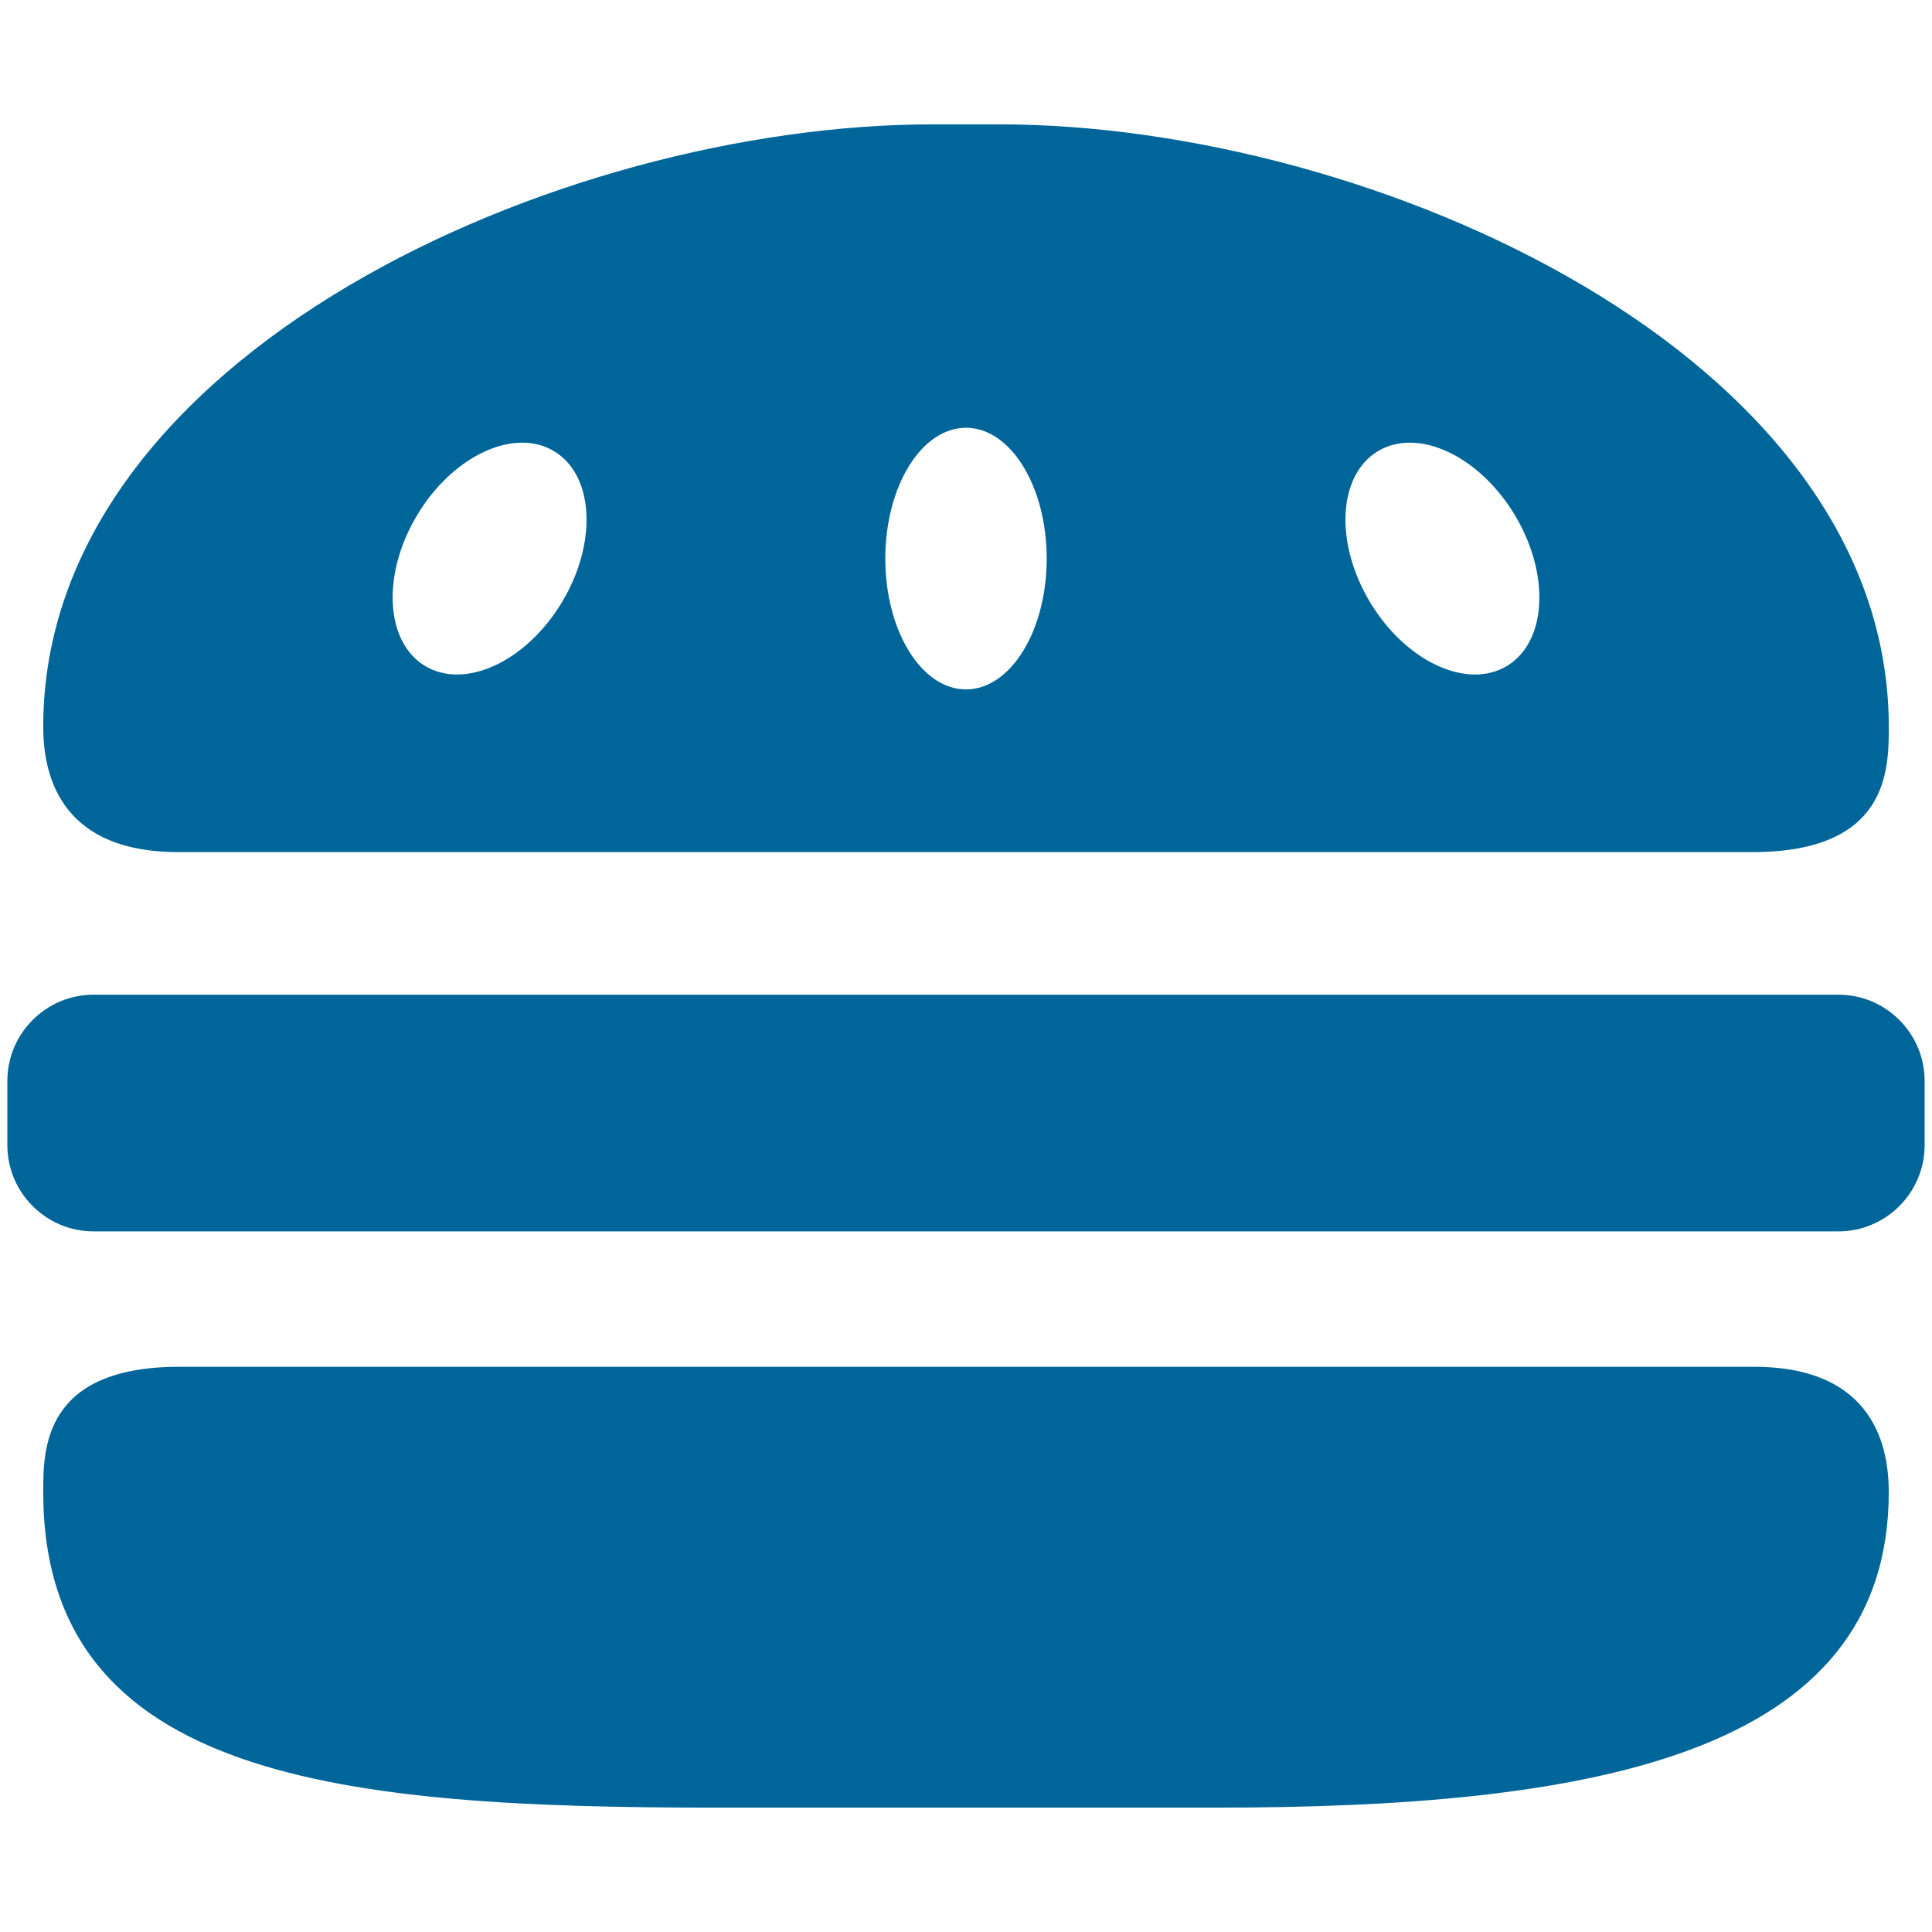
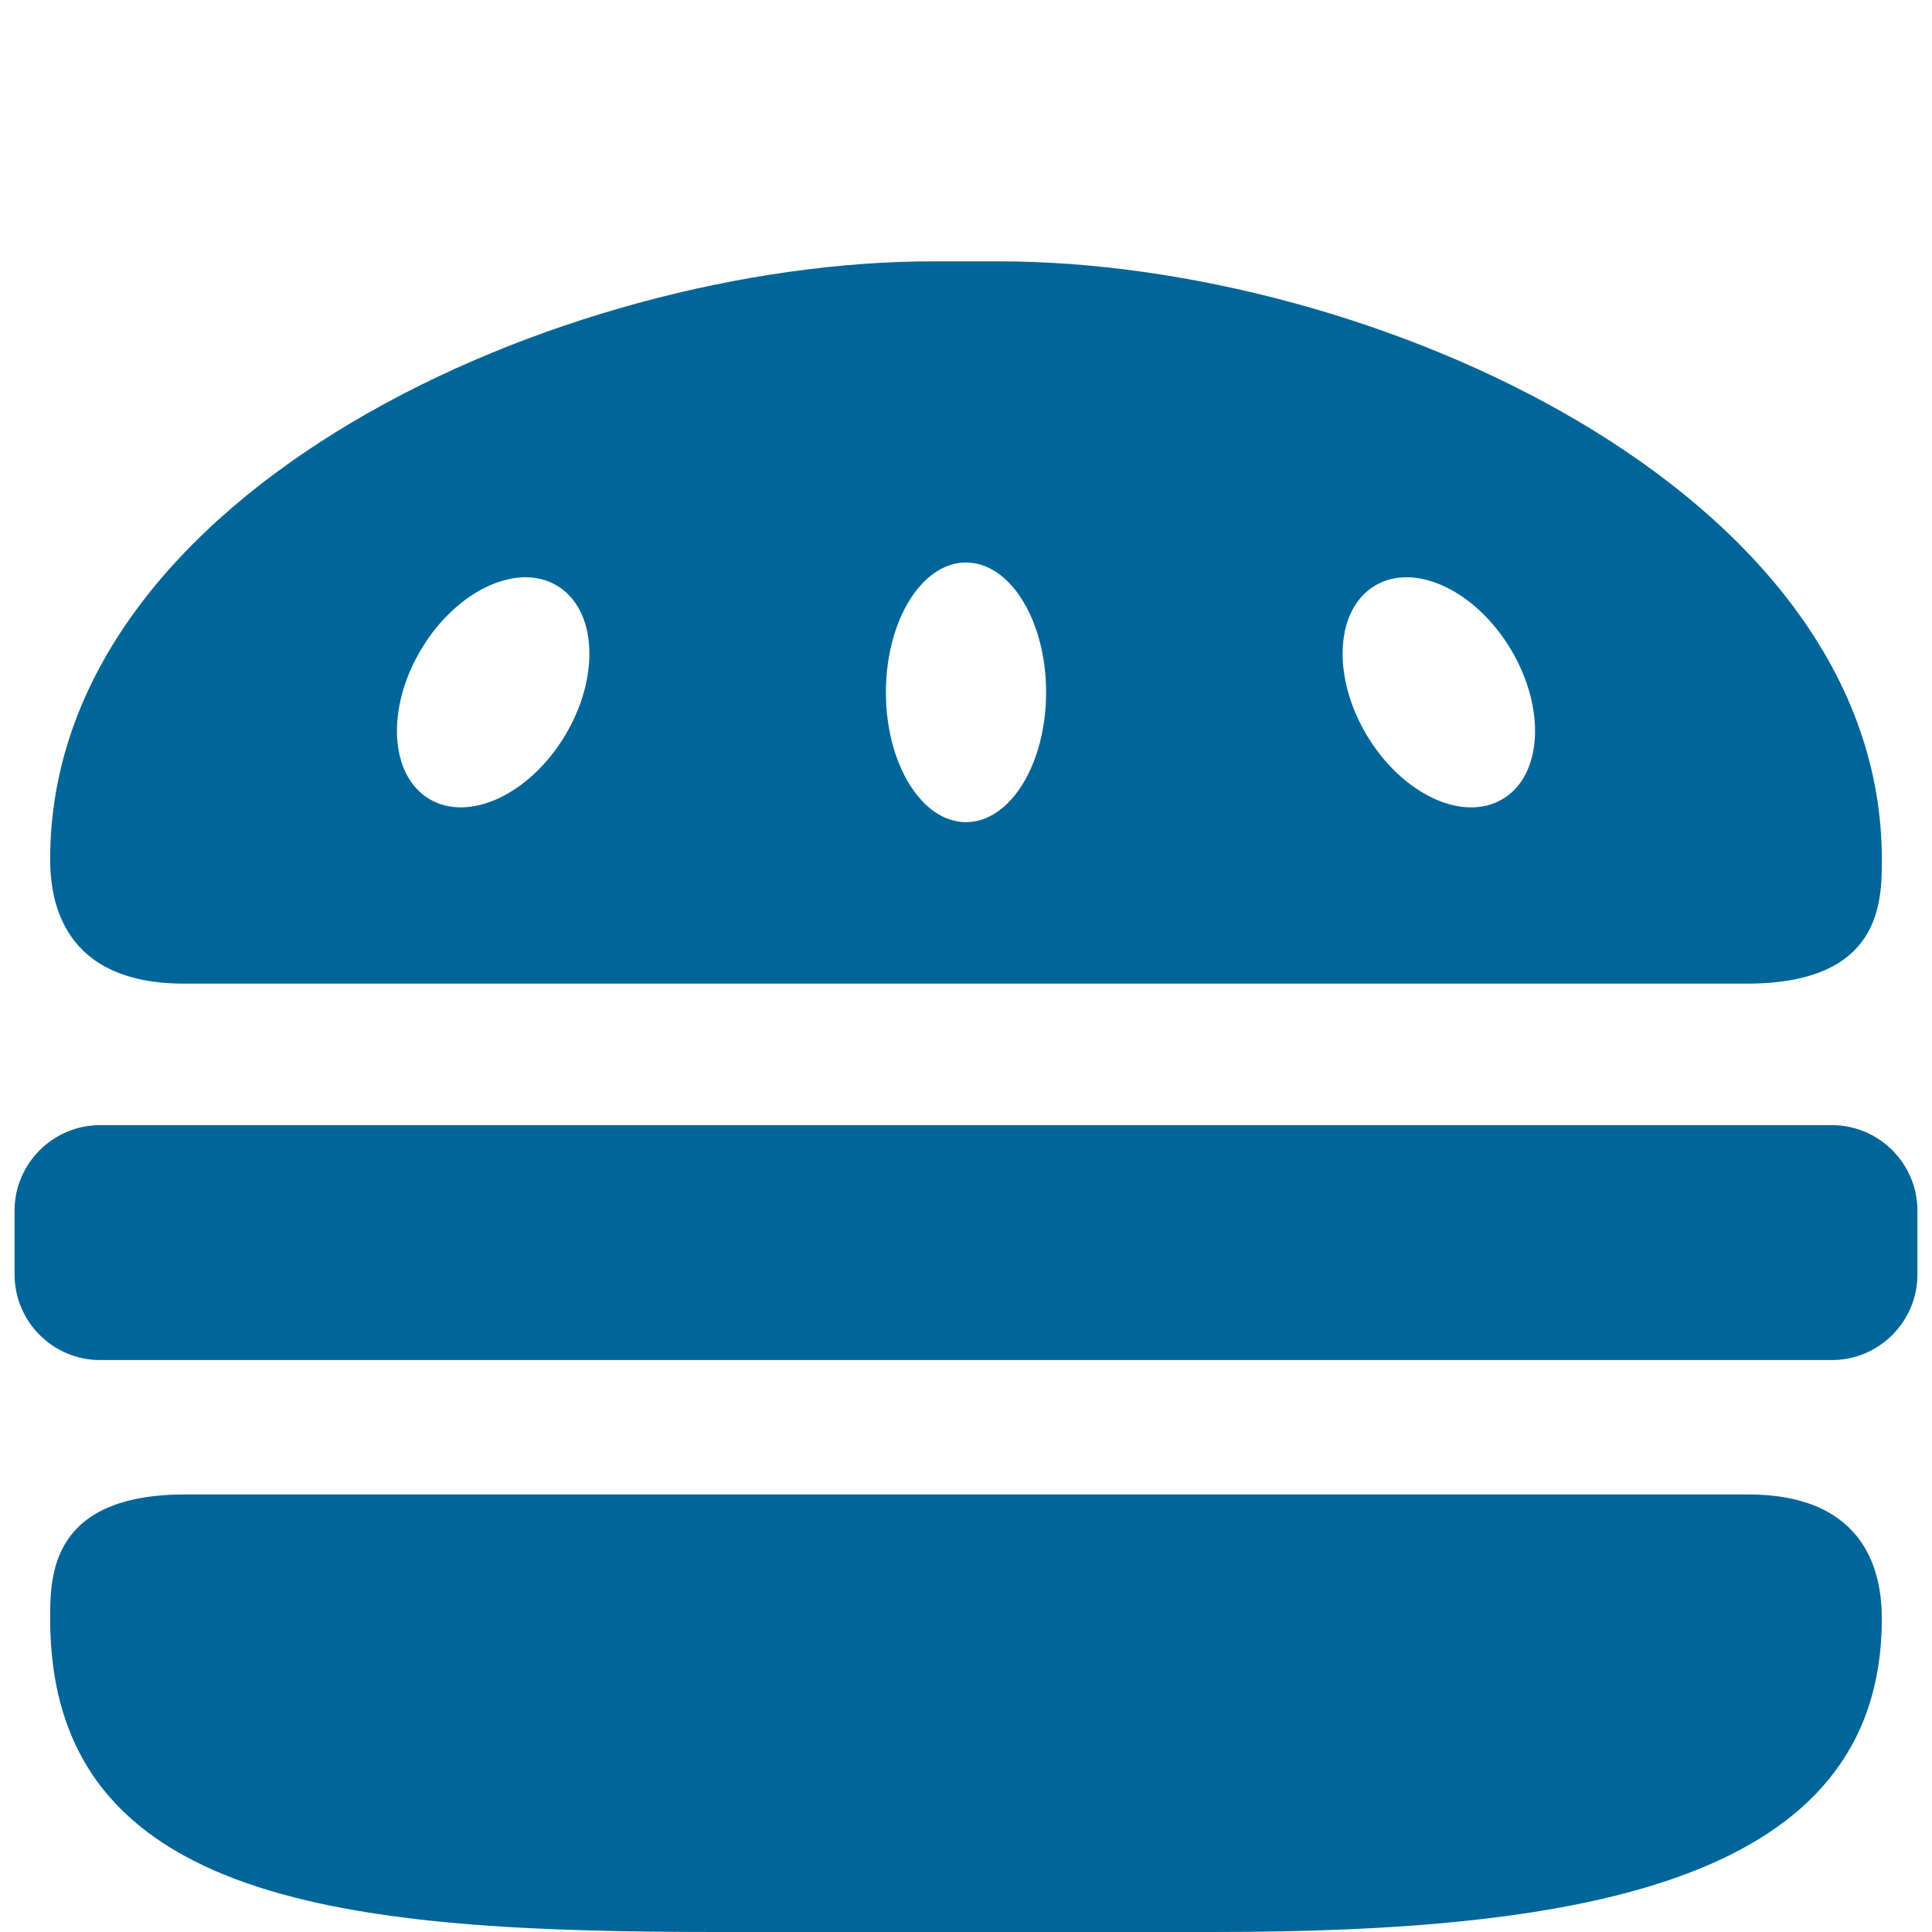
- <svg xmlns="http://www.w3.org/2000/svg" version="1.1" id="Capa_1" x="0px" y="0px" width="200px" height="200px" viewBox="156 156 200 200" enable-background="new 156 156 200 200" xml:space="preserve">
+ <svg xmlns="http://www.w3.org/2000/svg" version="1.1" id="Capa_1" x="0px" y="0px" width="300px" height="300px" viewBox="106 106 300 300" enable-background="new 106 106 300 300" xml:space="preserve">
  <g>
    <g id="Layer_5_6_">
      <g>
-         <path fill="#006699" d="M174.582,297.488c-14.107,0-14.107,8.538-14.107,12.971c0,29.921,31.246,32.668,69.791,32.668h51.467     c38.543,0,69.79-5.222,69.79-32.668c0-4.433-1.351-12.971-13.973-12.971H174.582L174.582,297.488z" />
+         <path fill="#006699" d="M134.79,338.056c-21.002,0-21.002,12.71-21.002,19.311c0,44.544,46.518,48.634,103.9,48.634h76.62     c57.382,0,103.9-7.774,103.9-48.634c0-6.601-2.013-19.311-20.803-19.311H134.79L134.79,338.056z" />
        <g>
-           <path fill="#006699" d="M355.236,274.561c0,4.9-4.008,8.91-8.909,8.91H165.672c-4.9,0-8.909-4.01-8.909-8.91v-6.681      c0-4.899,4.009-8.909,8.909-8.909h180.655c4.901,0,8.909,4.01,8.909,8.909V274.561L355.236,274.561z" />
+           <path fill="#006699" d="M403.736,303.923c0,7.295-5.968,13.265-13.264,13.265H121.525c-7.295,0-13.262-5.97-13.262-13.265      v-9.946c0-7.294,5.967-13.263,13.262-13.263h268.947c7.296,0,13.264,5.969,13.264,13.263V303.923L403.736,303.923z" />
        </g>
-         <path fill="#006699" d="M259.46,168.873h-6.92c-38.544,0-92.064,23.822-92.064,62.366c0,4.433,1.352,12.97,13.973,12.97h162.97     c14.106,0,14.106-8.538,14.106-12.97C351.523,192.695,298.005,168.873,259.46,168.873z M214.183,218.322     c-3.683,6.143-10.027,9.108-14.169,6.625c-4.143-2.484-4.515-9.477-0.832-15.62c3.683-6.142,10.027-9.108,14.169-6.624     C217.493,205.187,217.866,212.18,214.183,218.322z M256,227.367c-4.613,0-8.353-6.063-8.353-13.542s3.74-13.542,8.353-13.542     c4.613,0,8.354,6.063,8.354,13.542S260.613,227.367,256,227.367z M311.987,224.947c-4.143,2.484-10.486-0.481-14.169-6.625     c-3.684-6.142-3.312-13.135,0.83-15.619c4.143-2.485,10.486,0.481,14.17,6.624C316.502,215.47,316.13,222.462,311.987,224.947z" />
+         <path fill="#006699" d="M261.151,146.582h-10.303c-57.381,0-137.058,35.465-137.058,92.847c0,6.6,2.013,19.309,20.802,19.309     h242.618c21.001,0,21.001-12.711,21.001-19.309C398.209,182.047,318.534,146.582,261.151,146.582z M193.746,220.199     c-5.483,9.145-14.928,13.559-21.095,9.862c-6.167-3.698-6.721-14.107-1.238-23.254c5.483-9.144,14.928-13.56,21.095-9.861     C198.674,200.645,199.229,211.055,193.746,220.199z M256,233.664c-6.868,0-12.437-9.025-12.437-20.16s5.568-20.16,12.437-20.16     s12.437,9.025,12.437,20.16S262.868,233.664,256,233.664z M339.35,230.062c-6.168,3.699-15.611-0.717-21.094-9.862     c-5.484-9.145-4.931-19.555,1.236-23.253c6.167-3.7,15.609,0.715,21.095,9.861C346.071,215.954,345.518,226.361,339.35,230.062z" />
      </g>
    </g>
  </g>
</svg>
